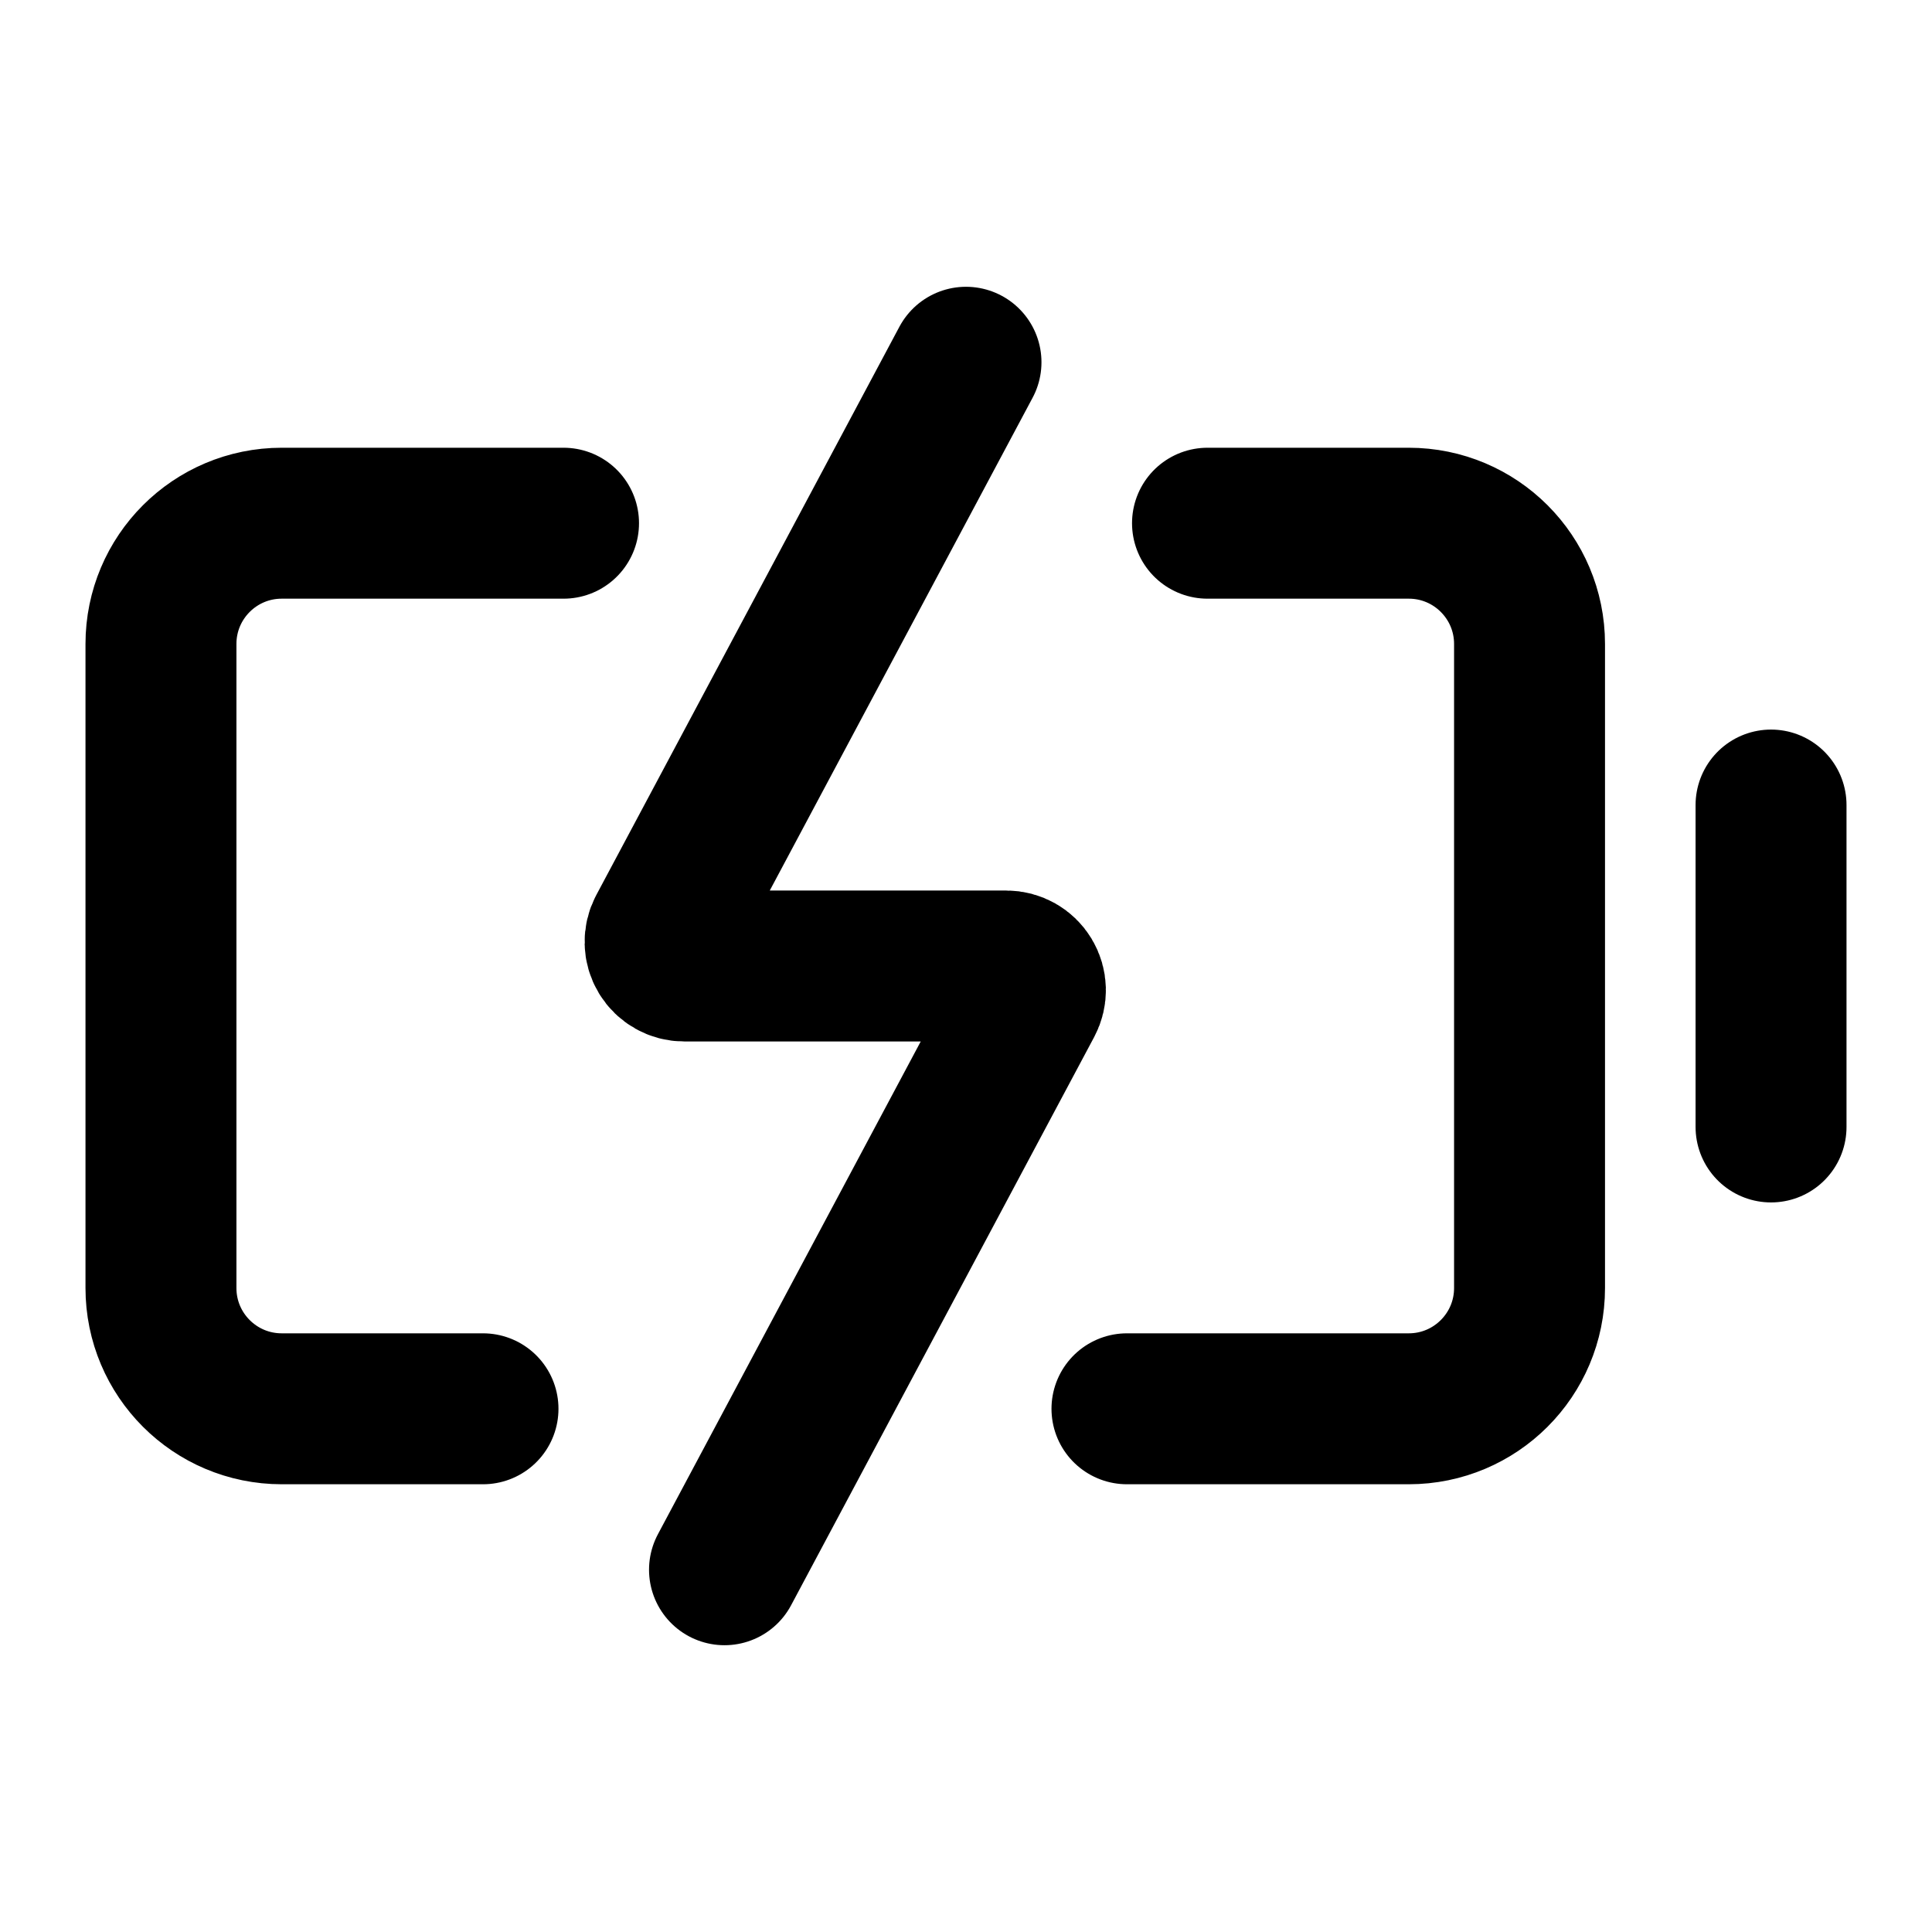
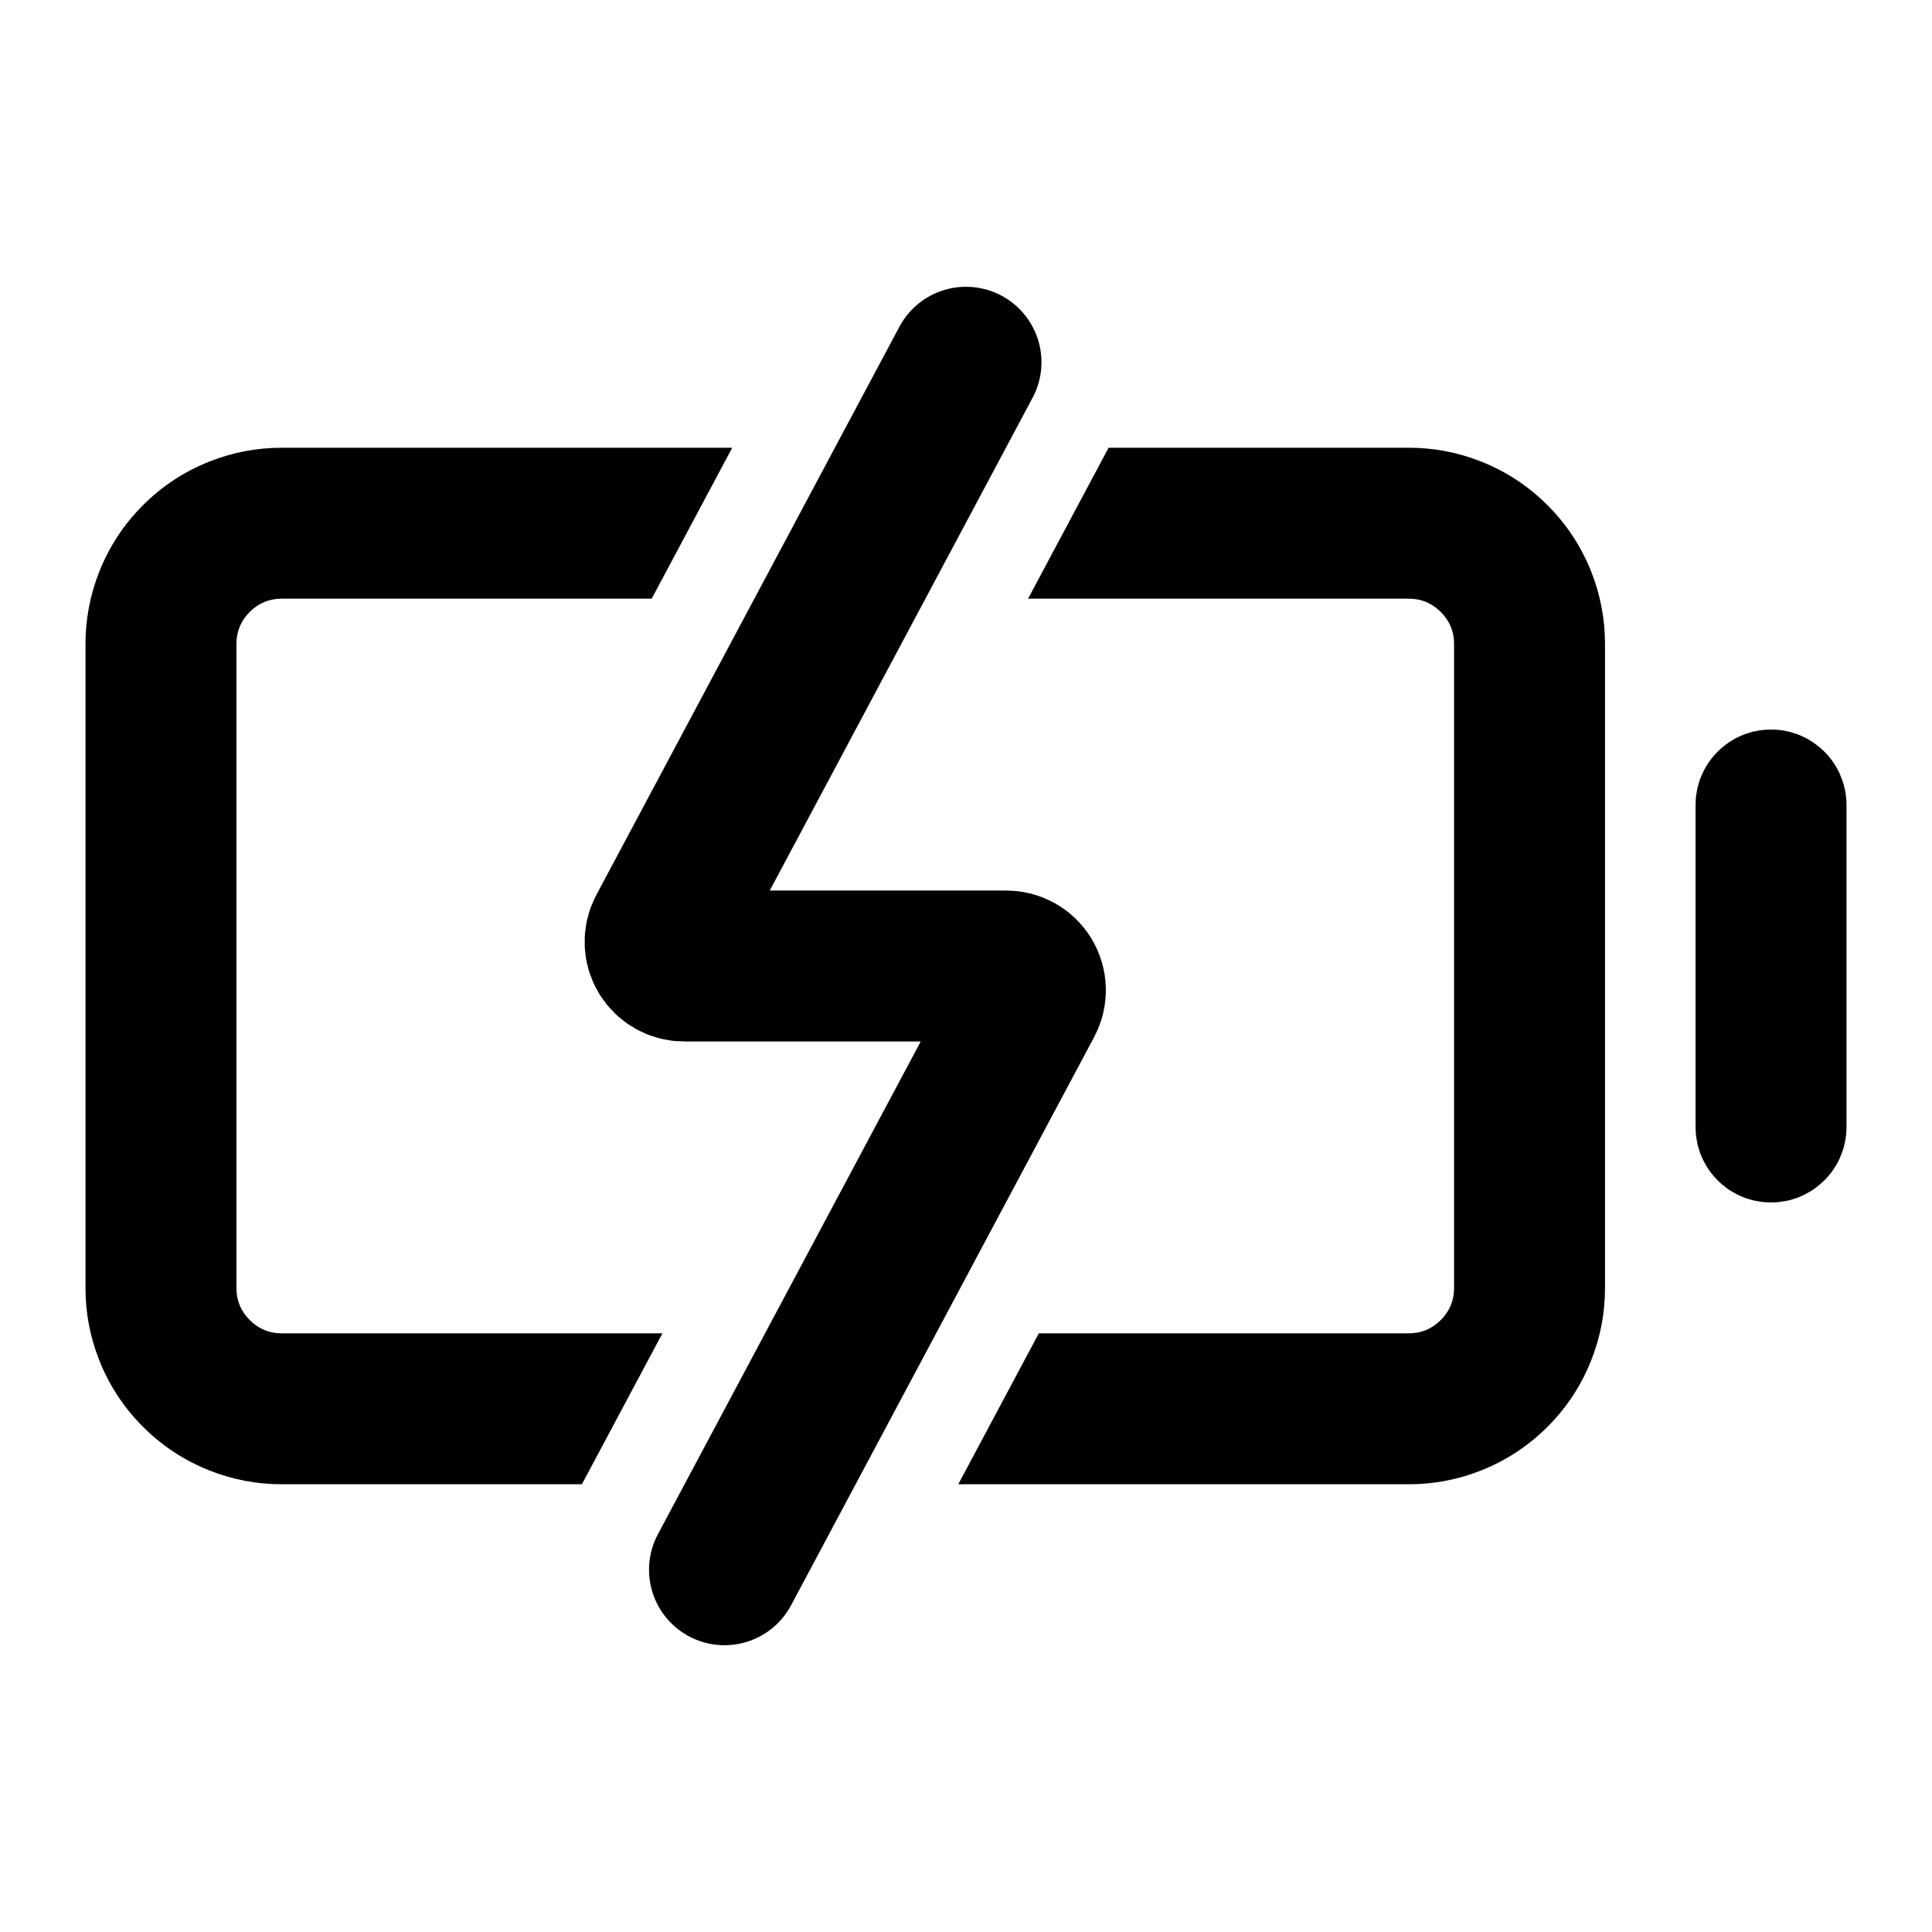
<svg xmlns="http://www.w3.org/2000/svg" width="16" height="16" viewBox="0 0 16 16" fill="none" stroke="currentColor" color="currentColor" stroke-width="1.25" stroke-linecap="round" stroke-linejoin="round" stroke-miterlimit="3" focusable="false" aria-hidden="true">
-   <path d="M4.667 4.333L2.333 4.333A1 1 0 0 0 1.333 5.333L1.333 10.667A1 1 0 0 0 2.333 11.667L4 11.667" />
-   <path d="M10 4.333L11.667 4.333A1 1 0 0 1 12.667 5.333L12.667 10.667A1 1 0 0 1 11.667 11.667L9.333 11.667" />
-   <path d="M14.667 6.667L14.667 9.333" />
+   <path d="M5.397 4.958L2.333 4.958Q2.178 4.958 2.068 5.068Q1.958 5.178 1.958 5.333L1.958 10.667Q1.958 10.822 2.068 10.932Q2.178 11.042 2.333 11.042L5.486 11.042L4.819 12.292L2.333 12.292Q2.023 12.292 1.735 12.178Q1.422 12.054 1.184 11.816Q0.946 11.578 0.822 11.265Q0.708 10.977 0.708 10.667L0.708 5.333Q0.708 5.023 0.822 4.735Q0.946 4.422 1.184 4.184Q1.422 3.946 1.735 3.822Q2.023 3.708 2.333 3.708L6.064 3.708L5.397 4.958ZM8.514 4.958L11.667 4.958Q11.822 4.958 11.932 5.068Q12.042 5.178 12.042 5.333L12.042 10.667Q12.042 10.822 11.932 10.932Q11.822 11.042 11.667 11.042L8.603 11.042L7.936 12.292L11.667 12.292Q11.977 12.292 12.265 12.178Q12.578 12.054 12.816 11.816Q13.054 11.578 13.178 11.265Q13.292 10.977 13.292 10.667L13.292 5.333Q13.292 5.023 13.178 4.735Q13.054 4.422 12.816 4.184Q12.578 3.946 12.265 3.822Q11.977 3.708 11.667 3.708L9.181 3.708L8.514 4.958ZM15.292 6.667L15.292 9.333Q15.292 9.349 15.291 9.364Q15.29 9.379 15.289 9.395Q15.287 9.41 15.285 9.425Q15.283 9.44 15.28 9.455Q15.277 9.47 15.273 9.485Q15.269 9.5 15.265 9.515Q15.26 9.529 15.255 9.544Q15.25 9.558 15.244 9.572Q15.238 9.587 15.232 9.601Q15.225 9.614 15.218 9.628Q15.211 9.642 15.203 9.655Q15.195 9.668 15.186 9.681Q15.178 9.693 15.169 9.706Q15.16 9.718 15.15 9.73Q15.14 9.742 15.13 9.753Q15.12 9.764 15.109 9.775Q15.098 9.786 15.086 9.796Q15.075 9.807 15.063 9.816Q15.051 9.826 15.039 9.835Q15.027 9.844 15.014 9.853Q15.001 9.861 14.988 9.869Q14.975 9.877 14.961 9.884Q14.948 9.892 14.934 9.898Q14.92 9.905 14.906 9.911Q14.892 9.917 14.877 9.922Q14.863 9.927 14.848 9.931Q14.834 9.936 14.819 9.94Q14.804 9.943 14.789 9.946Q14.774 9.949 14.758 9.951Q14.743 9.954 14.728 9.955Q14.713 9.957 14.697 9.957Q14.682 9.958 14.667 9.958Q14.651 9.958 14.636 9.957Q14.621 9.957 14.605 9.955Q14.59 9.954 14.575 9.951Q14.56 9.949 14.545 9.946Q14.53 9.943 14.515 9.94Q14.5 9.936 14.485 9.931Q14.471 9.927 14.456 9.922Q14.442 9.917 14.428 9.911Q14.413 9.905 14.399 9.898Q14.386 9.892 14.372 9.884Q14.358 9.877 14.345 9.869Q14.332 9.861 14.319 9.853Q14.307 9.844 14.294 9.835Q14.282 9.826 14.27 9.816Q14.258 9.807 14.247 9.796Q14.236 9.786 14.225 9.775Q14.214 9.764 14.204 9.753Q14.193 9.742 14.184 9.73Q14.174 9.718 14.165 9.706Q14.156 9.693 14.147 9.681Q14.139 9.668 14.131 9.655Q14.123 9.642 14.116 9.628Q14.108 9.614 14.102 9.601Q14.095 9.587 14.089 9.572Q14.083 9.558 14.078 9.544Q14.073 9.529 14.069 9.515Q14.064 9.5 14.06 9.485Q14.057 9.47 14.054 9.455Q14.051 9.44 14.049 9.425Q14.046 9.41 14.045 9.395Q14.043 9.379 14.043 9.364Q14.042 9.349 14.042 9.333L14.042 6.667Q14.042 6.651 14.043 6.636Q14.043 6.621 14.045 6.605Q14.046 6.59 14.049 6.575Q14.051 6.56 14.054 6.545Q14.057 6.53 14.06 6.515Q14.064 6.5 14.069 6.485Q14.073 6.471 14.078 6.456Q14.083 6.442 14.089 6.428Q14.095 6.413 14.102 6.399Q14.108 6.386 14.116 6.372Q14.123 6.359 14.131 6.345Q14.139 6.332 14.147 6.319Q14.156 6.307 14.165 6.294Q14.174 6.282 14.184 6.27Q14.193 6.258 14.204 6.247Q14.214 6.236 14.225 6.225Q14.236 6.214 14.247 6.204Q14.258 6.193 14.27 6.184Q14.282 6.174 14.294 6.165Q14.307 6.156 14.319 6.147Q14.332 6.138 14.345 6.131Q14.358 6.123 14.372 6.115Q14.386 6.108 14.399 6.102Q14.413 6.095 14.428 6.089Q14.442 6.083 14.456 6.078Q14.471 6.073 14.485 6.069Q14.5 6.064 14.515 6.06Q14.53 6.057 14.545 6.054Q14.56 6.051 14.575 6.048Q14.59 6.046 14.605 6.045Q14.621 6.043 14.636 6.043Q14.651 6.042 14.667 6.042Q14.682 6.042 14.697 6.043Q14.713 6.043 14.728 6.045Q14.743 6.046 14.758 6.048Q14.774 6.051 14.789 6.054Q14.804 6.057 14.819 6.06Q14.833 6.064 14.848 6.069Q14.863 6.073 14.877 6.078Q14.892 6.083 14.906 6.089Q14.92 6.095 14.934 6.102Q14.948 6.108 14.961 6.115Q14.975 6.123 14.988 6.131Q15.001 6.138 15.014 6.147Q15.027 6.156 15.039 6.165Q15.051 6.174 15.063 6.184Q15.075 6.193 15.086 6.204Q15.098 6.214 15.109 6.225Q15.12 6.236 15.13 6.247Q15.14 6.258 15.15 6.27Q15.16 6.282 15.169 6.294Q15.178 6.307 15.186 6.319Q15.195 6.332 15.203 6.345Q15.211 6.359 15.218 6.372Q15.225 6.386 15.232 6.399Q15.238 6.413 15.244 6.428Q15.25 6.442 15.255 6.456Q15.26 6.471 15.265 6.485Q15.269 6.5 15.273 6.515Q15.277 6.53 15.28 6.545Q15.283 6.56 15.285 6.575Q15.287 6.59 15.289 6.605Q15.29 6.621 15.291 6.636Q15.292 6.651 15.292 6.667Z" fill="currentColor" stroke="none" fill-rule="evenodd" />
  <path d="M8 3L5.49 7.706A0.2 0.2 0 0 0 5.667 8L8.333 8A0.2 0.2 0 0 1 8.51 8.294L6 13" />
</svg>
